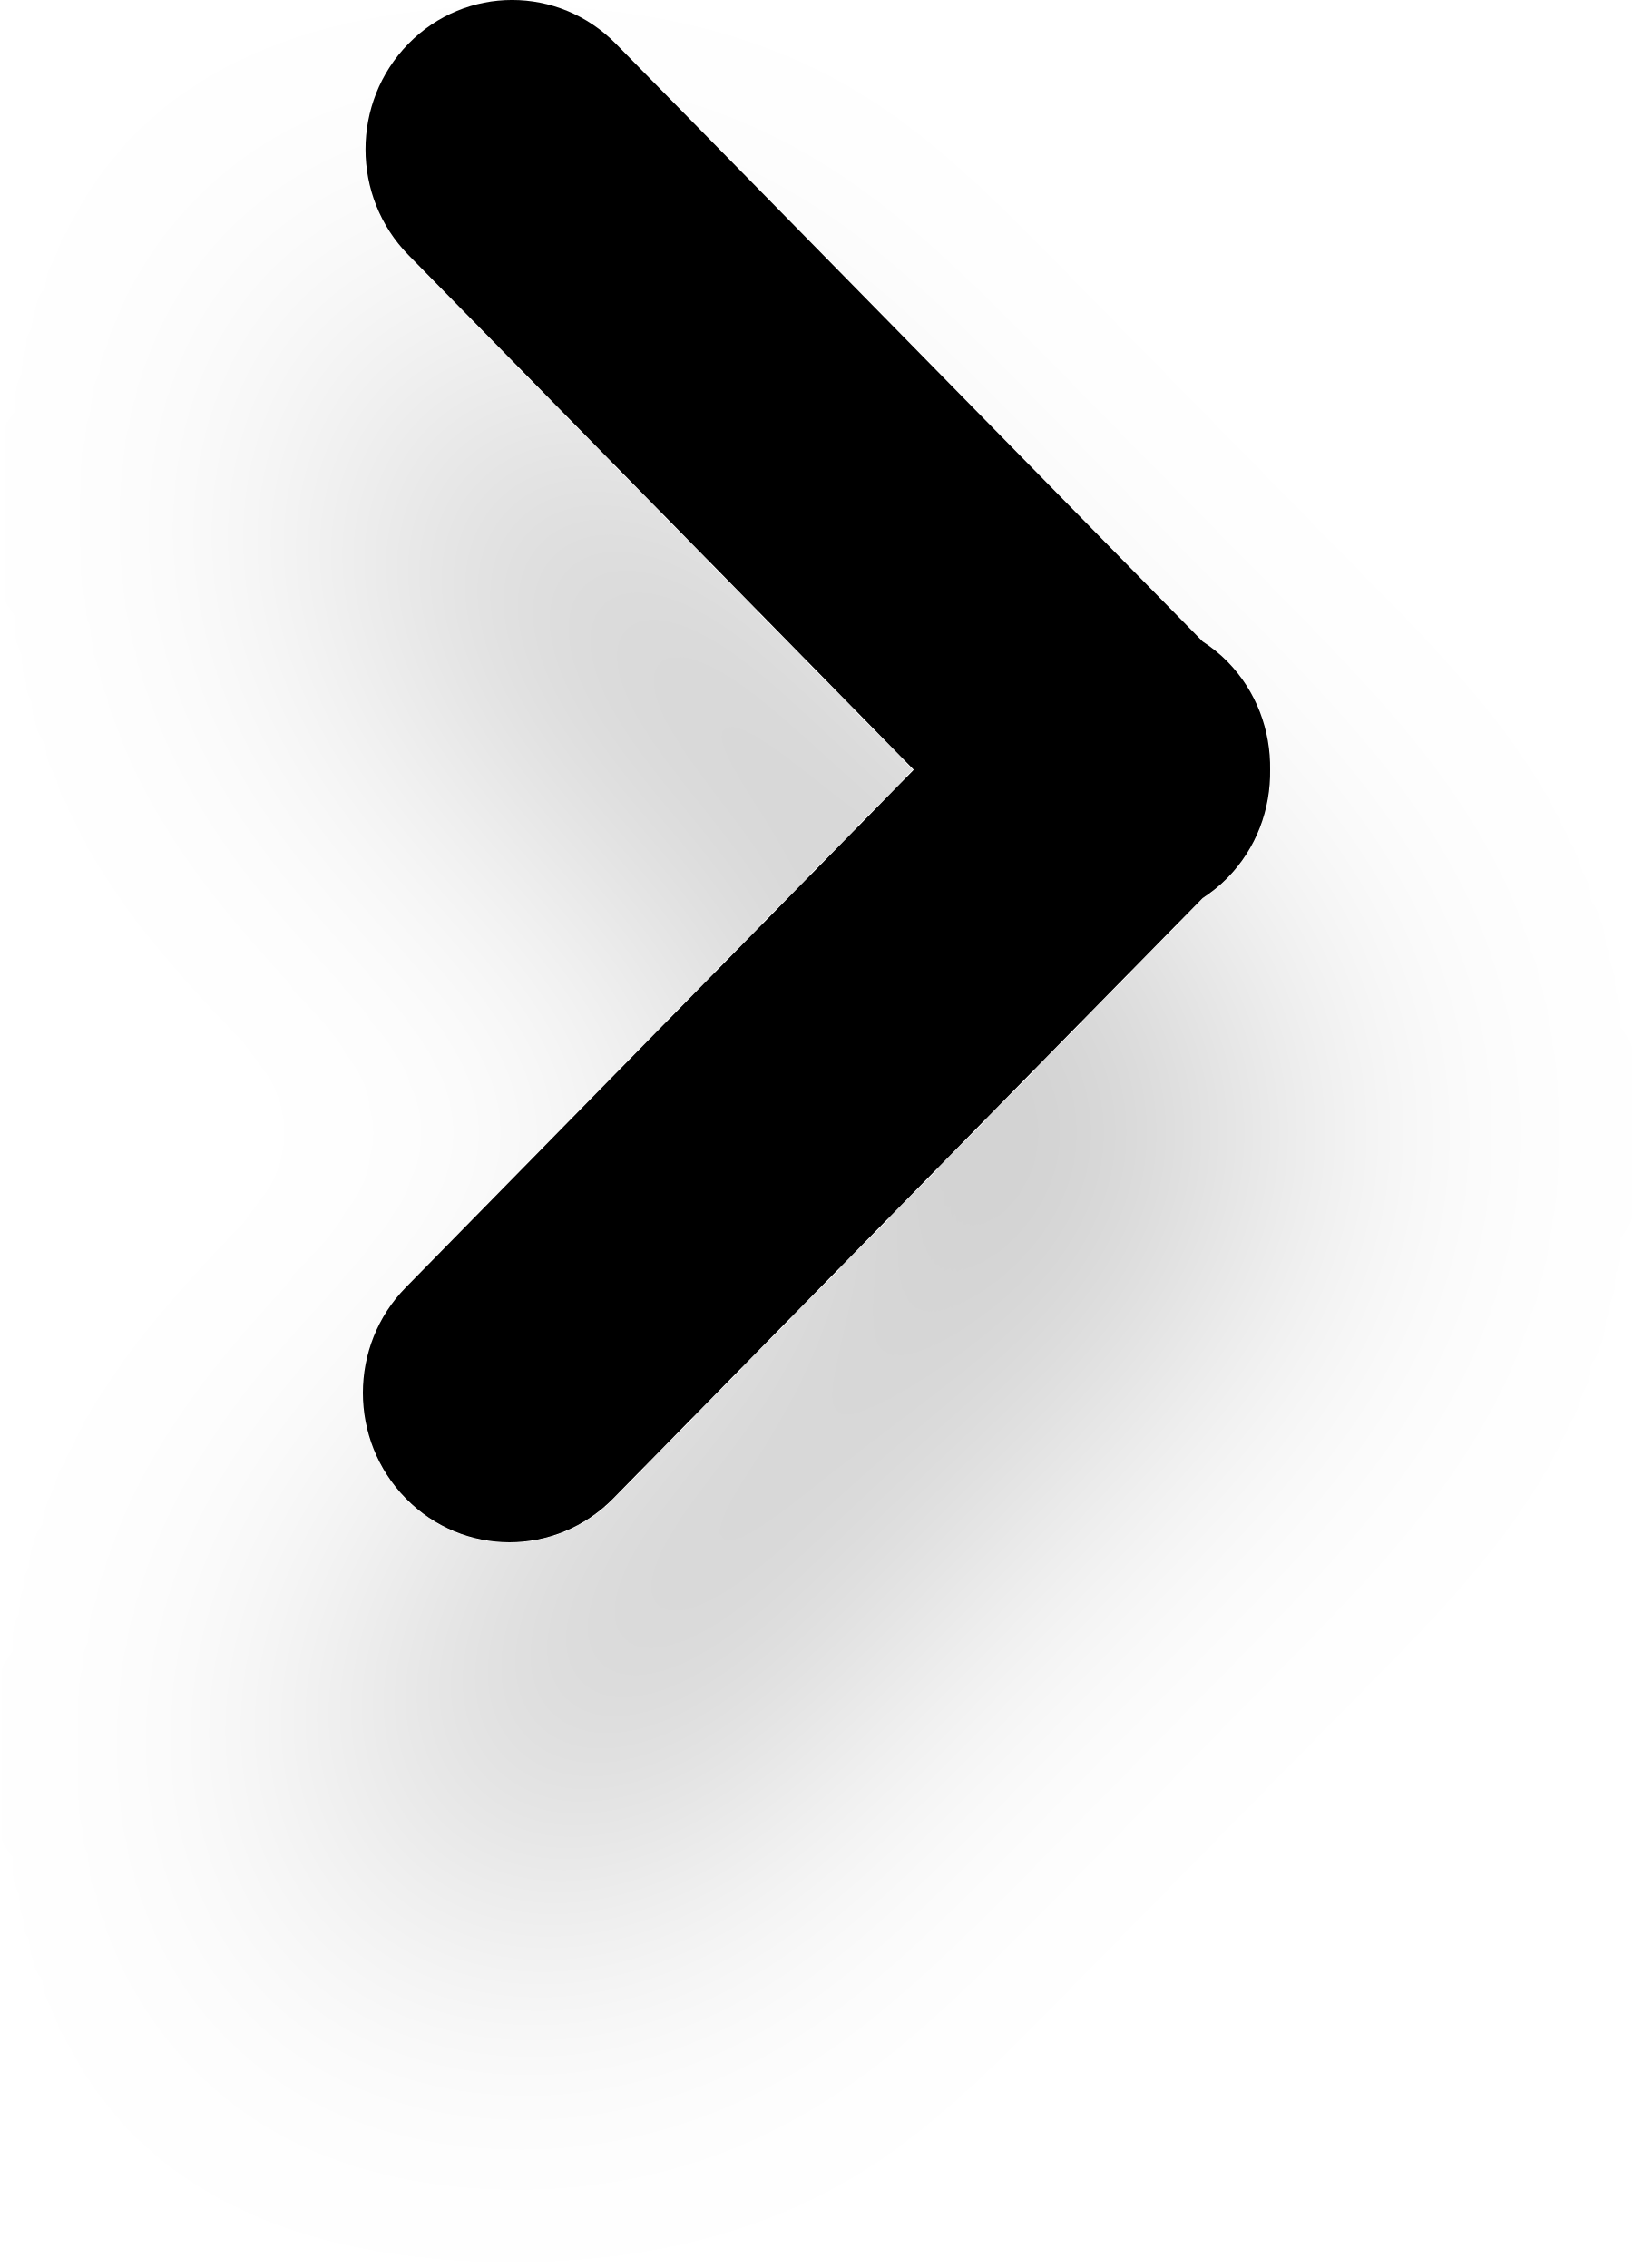
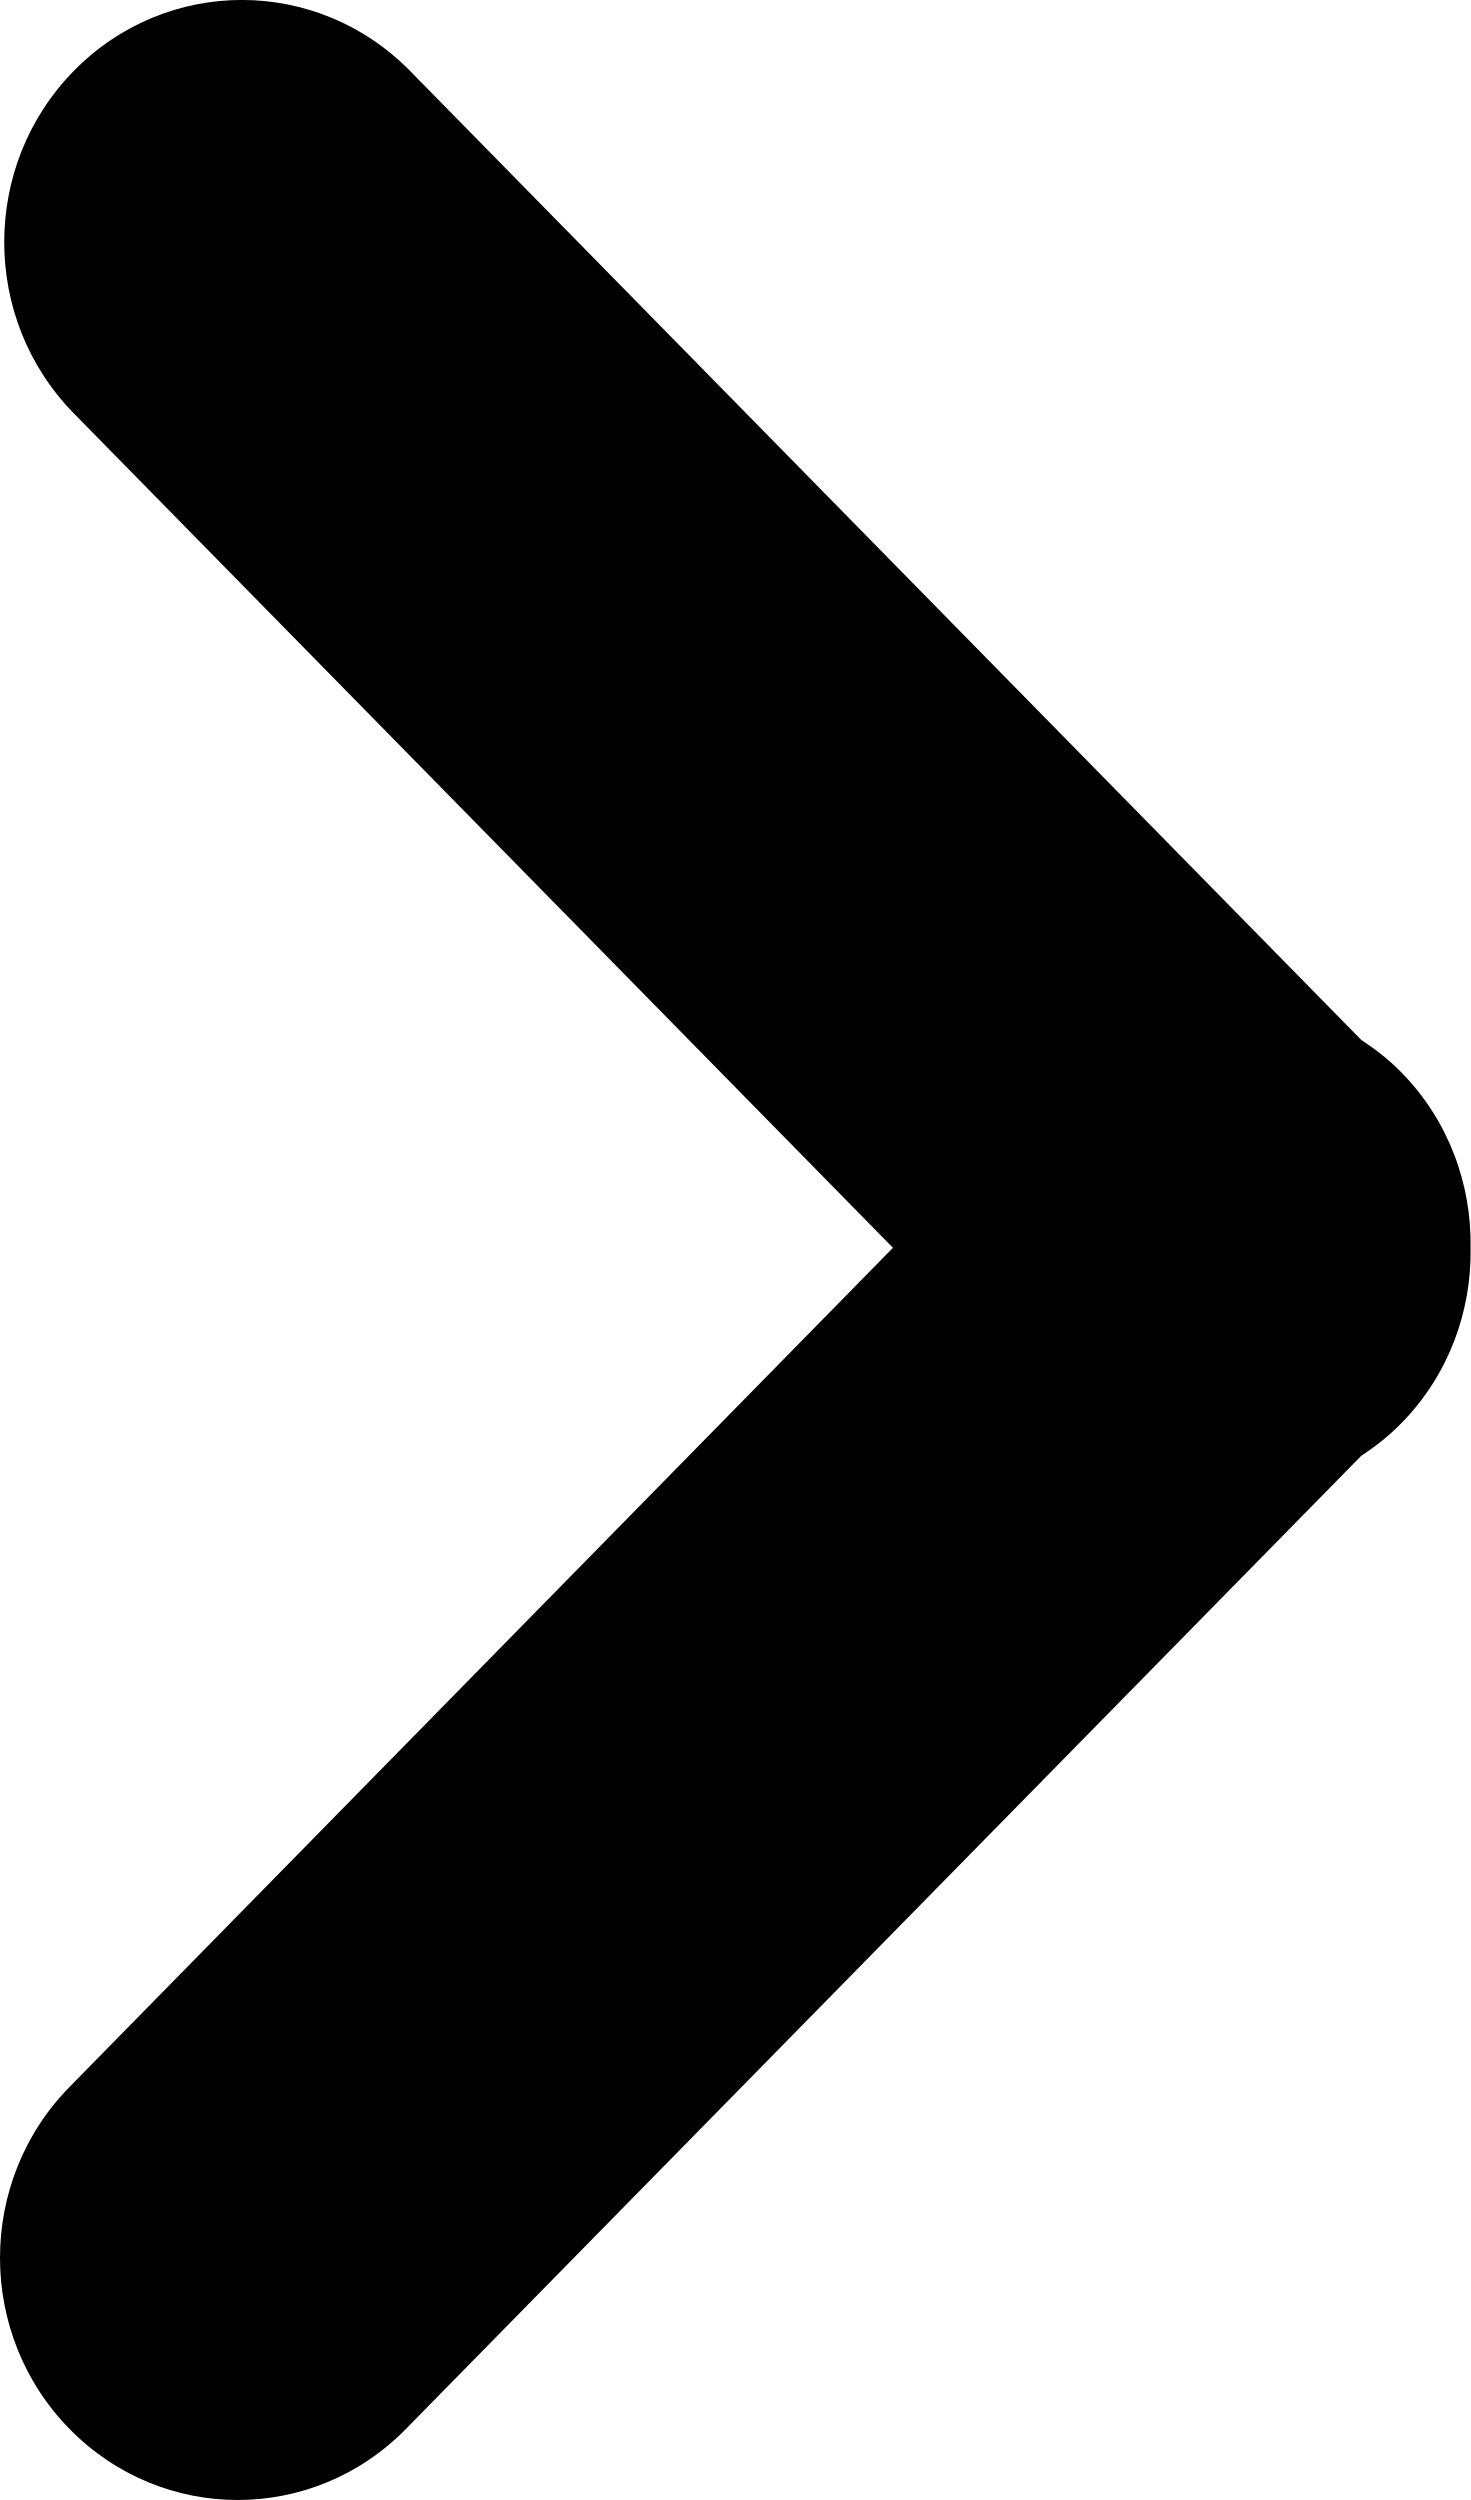
- <svg xmlns="http://www.w3.org/2000/svg" width="18" height="25" viewBox="0 0 18 25" fill="none">
-   <g filter="url(#filter0_d_144:685)">
-     <path d="M13.529 7.292C13.445 7.206 13.352 7.134 13.256 7.071L6.788 0.482C6.156 -0.161 5.133 -0.161 4.502 0.482C3.871 1.125 3.871 2.168 4.502 2.811L10.072 8.485L4.474 14.19C3.842 14.832 3.842 15.875 4.474 16.518C4.789 16.839 5.203 17 5.616 17C6.03 17 6.444 16.839 6.759 16.518L13.256 9.9C13.352 9.837 13.444 9.764 13.529 9.678C13.852 9.349 14.007 8.916 14 8.485C14.007 8.054 13.852 7.621 13.529 7.292Z" fill="black" />
-   </g>
-   <defs>
-     <filter id="filter0_d_144:685" x="0" y="0" width="18" height="25" filterUnits="userSpaceOnUse" color-interpolation-filters="sRGB">
-       <feFlood flood-opacity="0" result="BackgroundImageFix" />
-       <feColorMatrix in="SourceAlpha" type="matrix" values="0 0 0 0 0 0 0 0 0 0 0 0 0 0 0 0 0 0 127 0" result="hardAlpha" />
-       <feOffset dy="4" />
-       <feGaussianBlur stdDeviation="2" />
-       <feComposite in2="hardAlpha" operator="out" />
-       <feColorMatrix type="matrix" values="0 0 0 0 0 0 0 0 0 0 0 0 0 0 0 0 0 0 0.25 0" />
-       <feBlend mode="normal" in2="BackgroundImageFix" result="effect1_dropShadow_144:685" />
-       <feBlend mode="normal" in="SourceGraphic" in2="effect1_dropShadow_144:685" result="shape" />
-     </filter>
-   </defs>
+ <svg xmlns="http://www.w3.org/2000/svg" width="10" height="17" viewBox="0 0 10 17" fill="none">
+   <path d="M9.529 7.292C9.445 7.206 9.352 7.134 9.256 7.071L2.788 0.482C2.156 -0.161 1.133 -0.161 0.502 0.482C-0.129 1.125 -0.129 2.168 0.502 2.811L6.072 8.485L0.474 14.19C-0.158 14.832 -0.158 15.875 0.474 16.518C0.789 16.839 1.203 17 1.616 17C2.03 17 2.444 16.839 2.759 16.518L9.256 9.9C9.352 9.837 9.445 9.764 9.529 9.678C9.852 9.349 10.007 8.916 10 8.485C10.007 8.054 9.852 7.621 9.529 7.292Z" fill="black" />
</svg>
